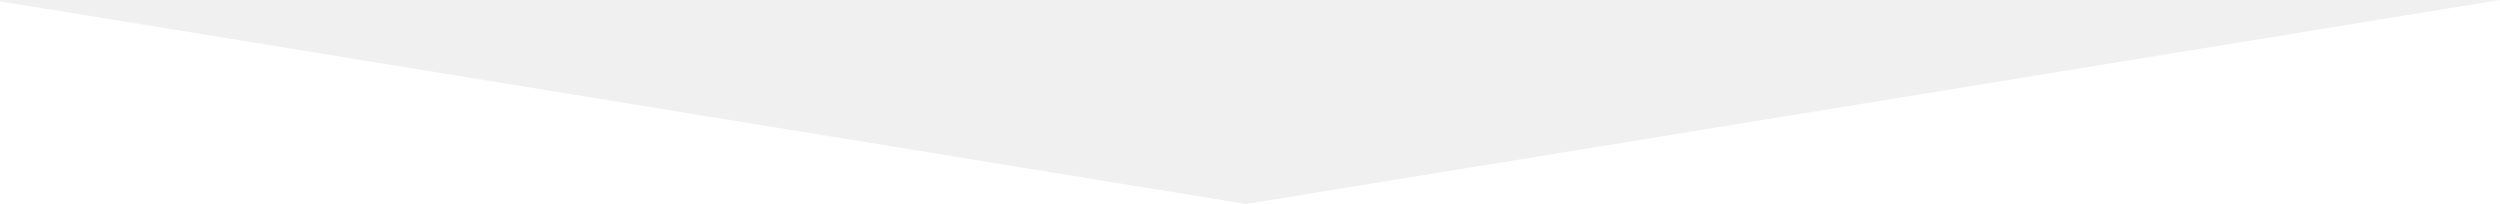
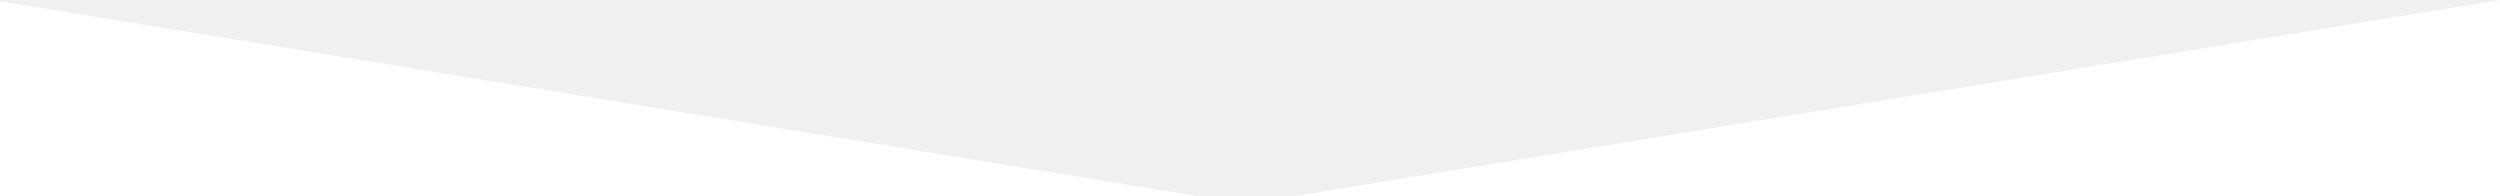
- <svg xmlns="http://www.w3.org/2000/svg" width="320" height="26.111" viewBox="440.469 30.889 320 26.111">
+ <svg xmlns="http://www.w3.org/2000/svg" width="320" height="25" viewBox="440.469 30.889 320 25">
  <path fill="#FFF" d="M760.47 57V30.89L599.954 57" />
  <path fill="#FFF" d="M440.47 57h159.485L440.47 31.056" />
</svg>
